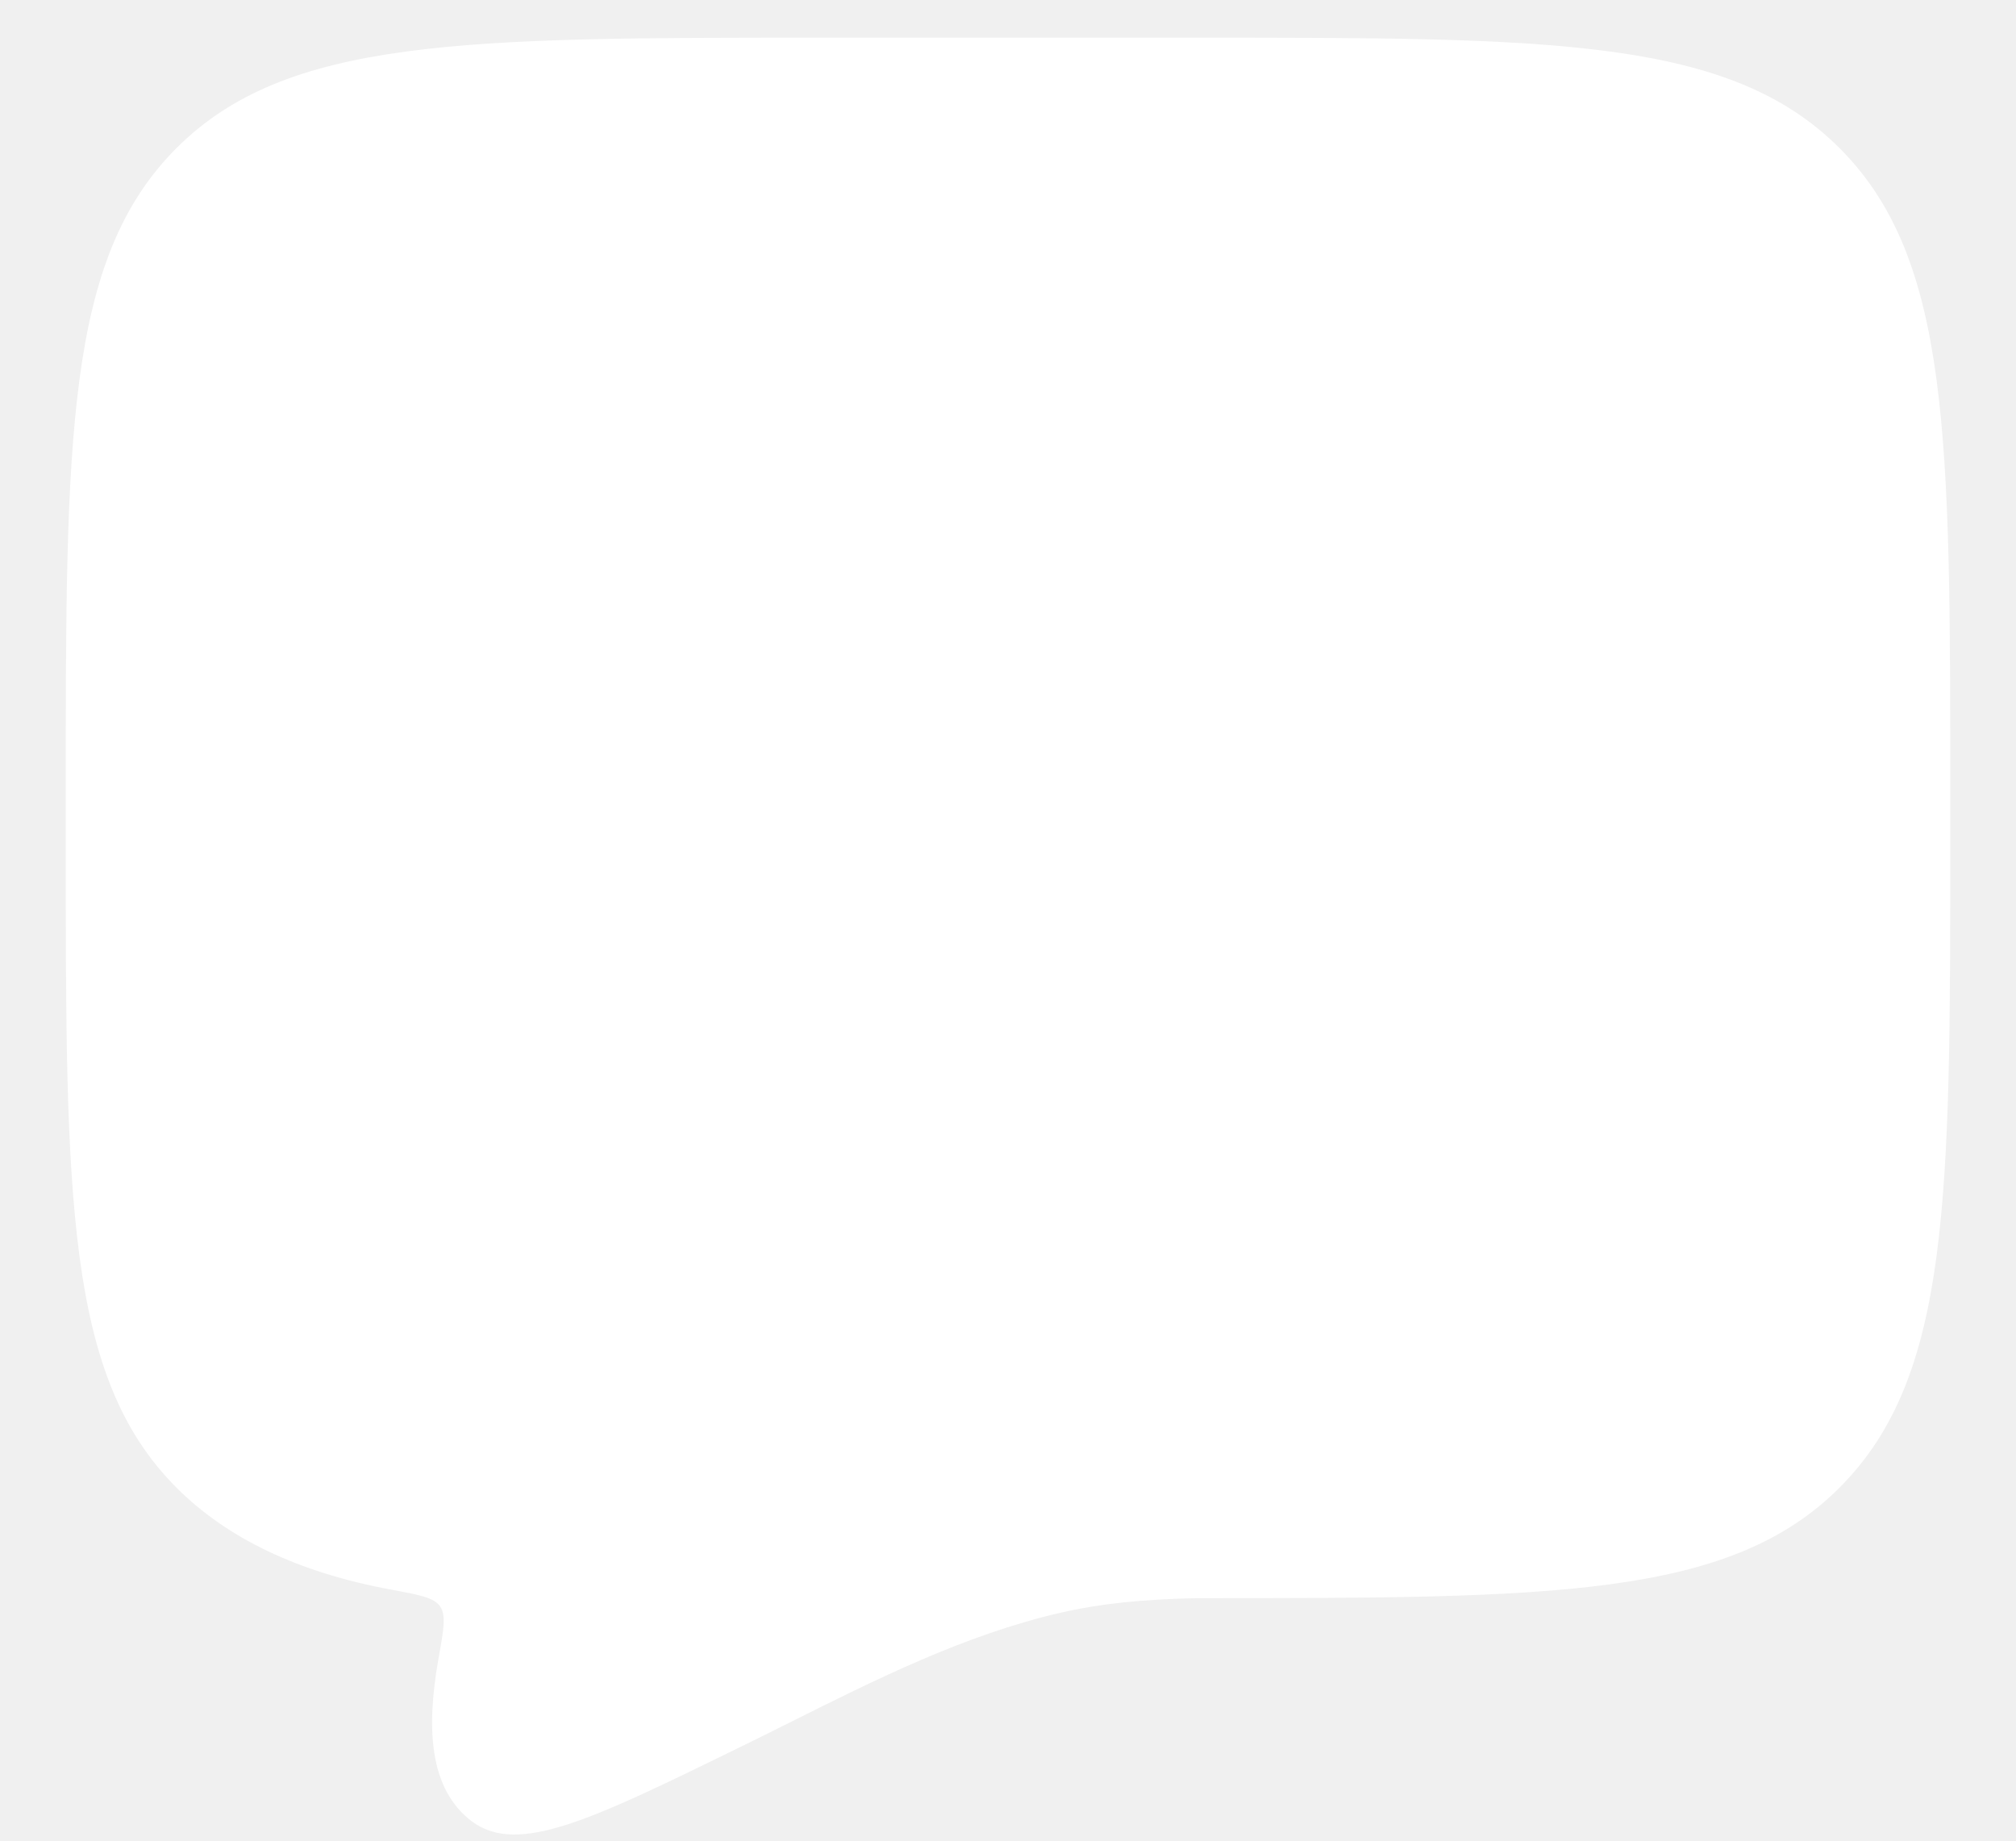
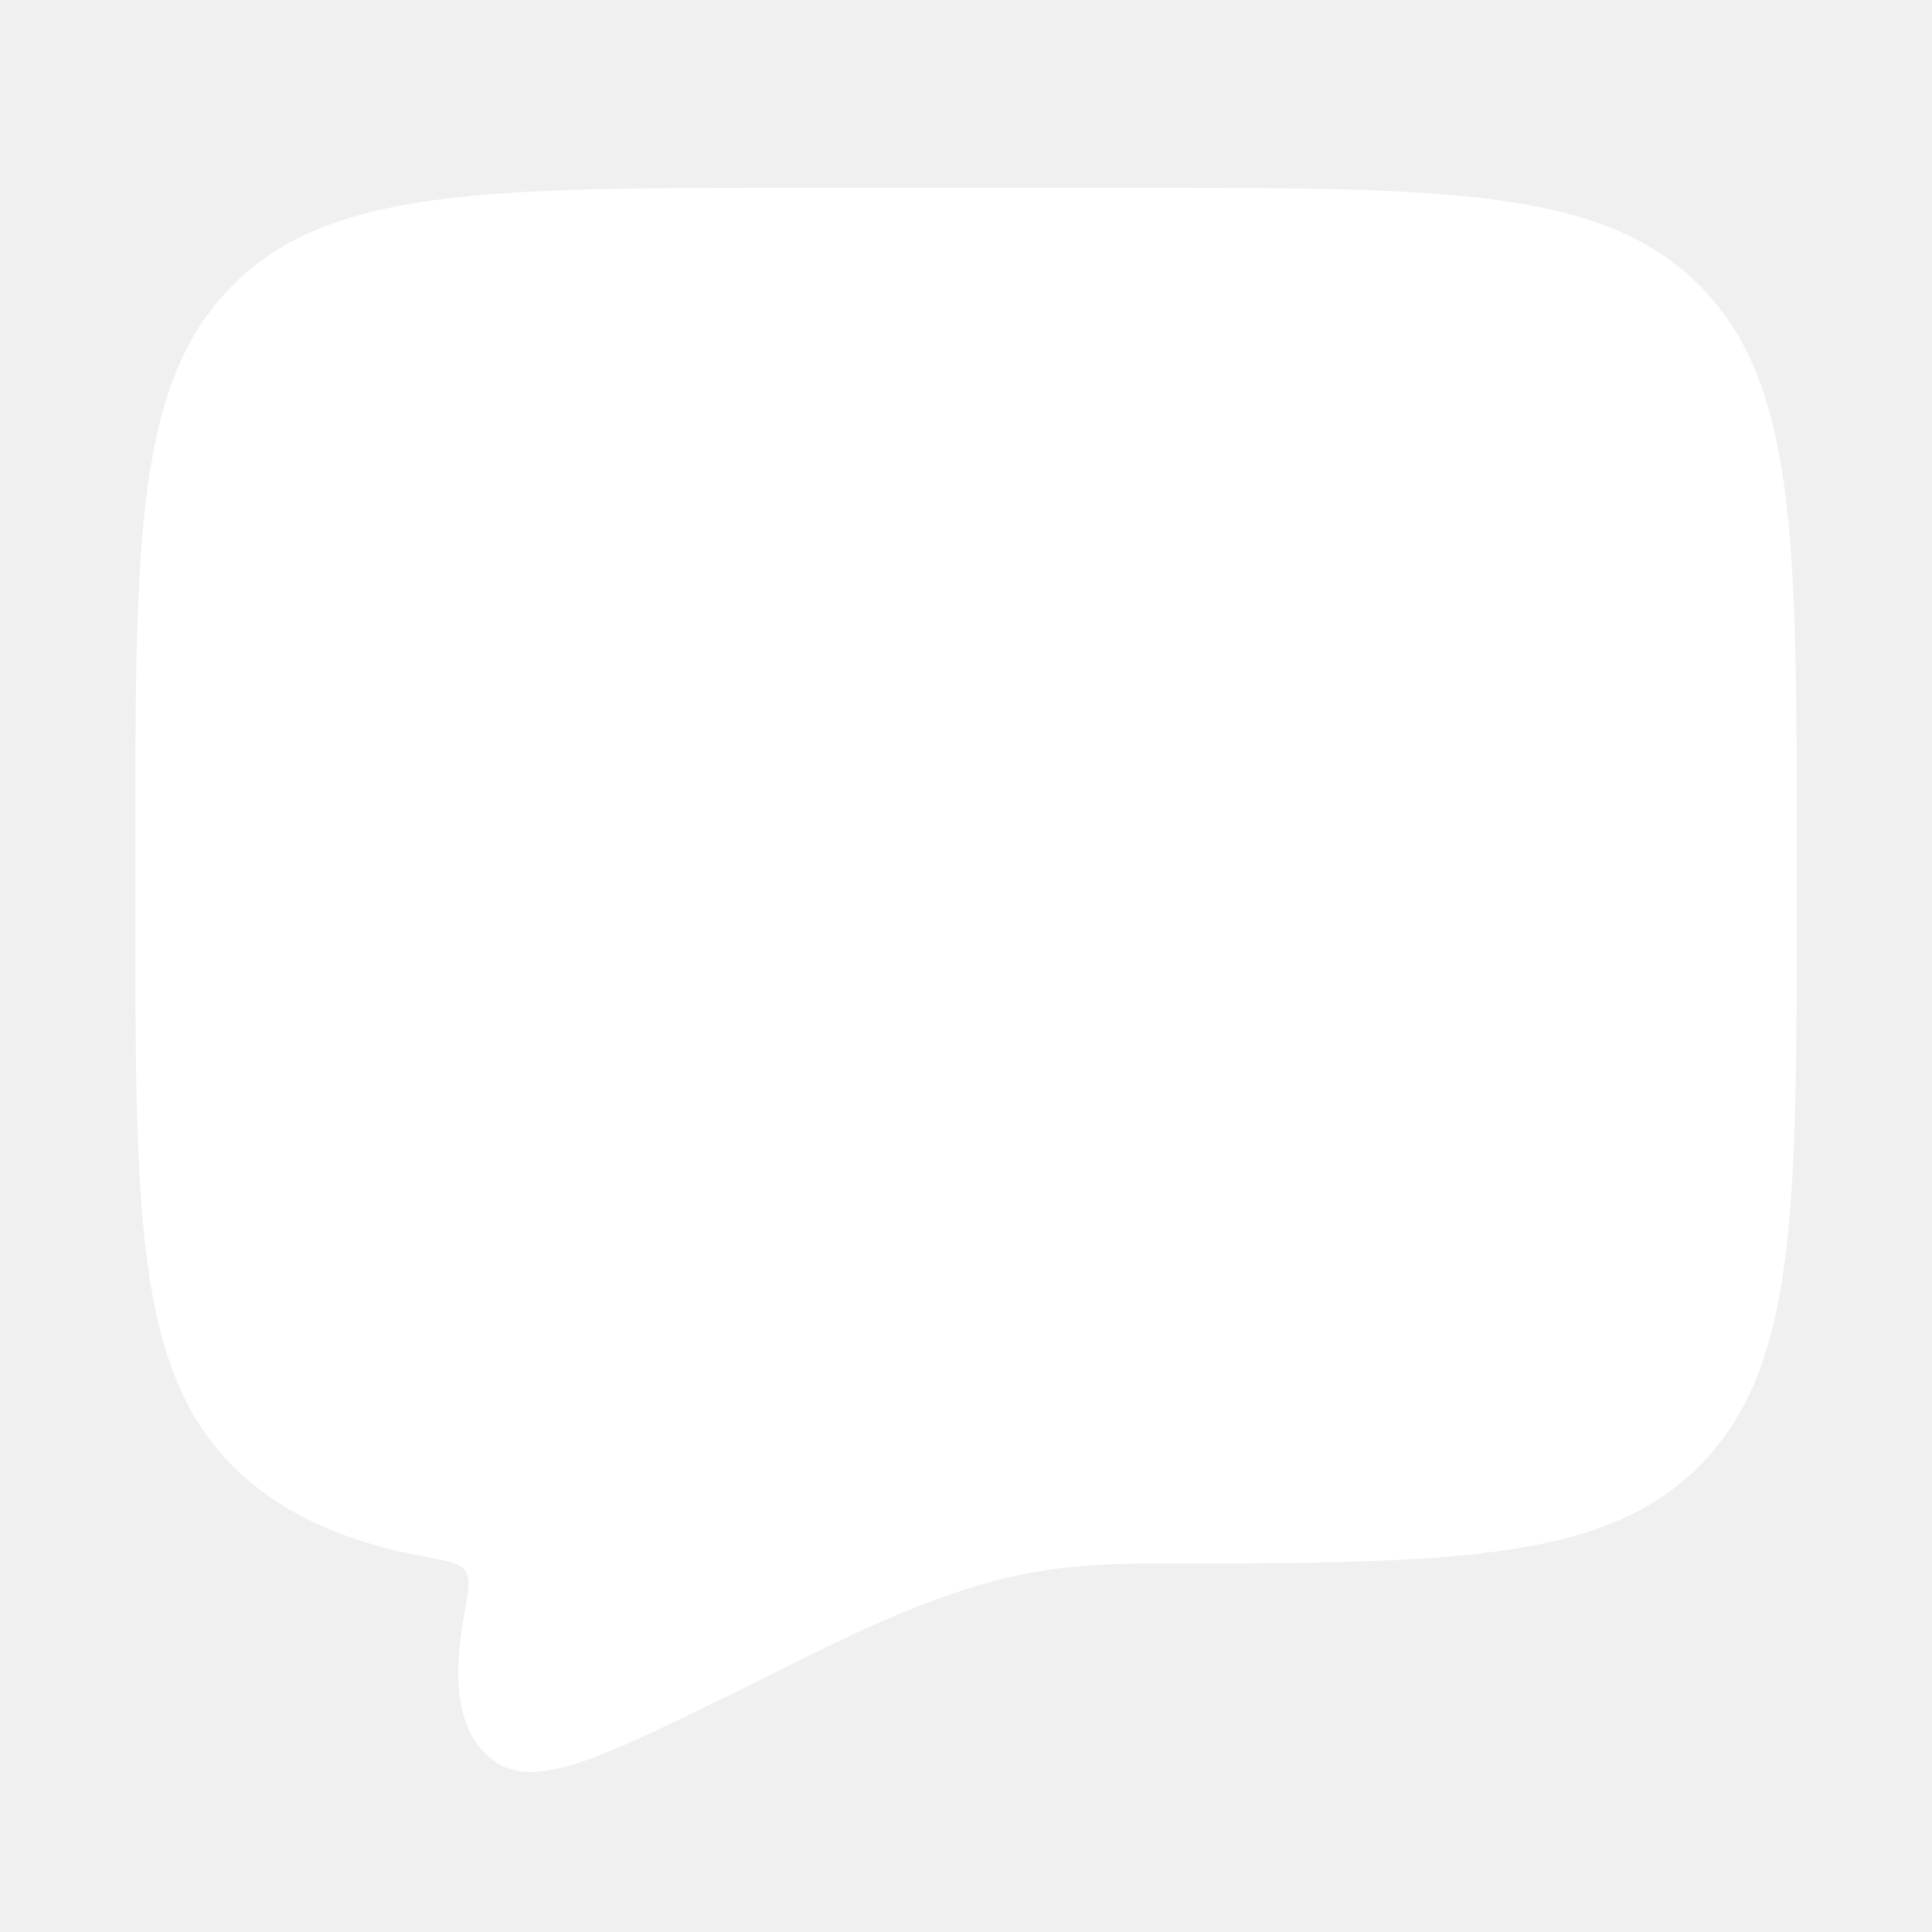
- <svg xmlns="http://www.w3.org/2000/svg" width="23" height="21" viewBox="0 0 23 21" fill="none">
-   <path d="M9.35 0.43H13.65C17.704 0.43 19.731 0.43 20.991 1.694C22.25 2.958 22.25 4.993 22.25 9.062V9.601C22.25 13.67 22.25 15.704 20.991 16.968C19.731 18.233 17.704 18.233 13.65 18.233C13.047 18.246 12.568 18.292 12.096 18.4C11.012 18.65 9.996 19.158 8.999 19.657C8.811 19.751 8.623 19.845 8.436 19.936C6.756 20.758 5.916 21.169 5.389 20.784C4.886 20.408 4.864 19.699 5.004 18.915C5.062 18.591 5.091 18.429 5.021 18.327C4.95 18.226 4.788 18.196 4.464 18.136C3.407 17.941 2.59 17.552 2.009 16.968C0.75 15.704 0.75 13.67 0.75 9.601V9.062C0.75 4.993 0.75 2.958 2.009 1.694C3.269 0.43 5.296 0.43 9.35 0.43Z" fill="white" />
+ <svg xmlns="http://www.w3.org/2000/svg" width="25" height="25" viewBox="0 0 25 25" fill="none">
+   <path d="M10.35 2.43H14.65C18.704 2.43 20.731 2.43 21.991 3.694C23.25 4.958 23.25 6.993 23.25 11.062V11.601C23.25 15.67 23.25 17.704 21.991 18.968C20.731 20.233 18.704 20.233 14.65 20.233C14.047 20.246 13.568 20.292 13.096 20.4C12.012 20.65 10.996 21.158 9.999 21.657C9.811 21.751 9.623 21.845 9.436 21.936C7.756 22.758 6.916 23.169 6.389 22.784C5.886 22.408 5.864 21.699 6.004 20.915C6.062 20.591 6.091 20.429 6.021 20.327C5.95 20.226 5.788 20.196 5.464 20.136C4.407 19.941 3.59 19.552 3.009 18.968C1.75 17.704 1.75 15.67 1.75 11.601V11.062C1.75 6.993 1.75 4.958 3.009 3.694C4.269 2.43 6.296 2.43 10.35 2.43Z" fill="white" />
</svg>
